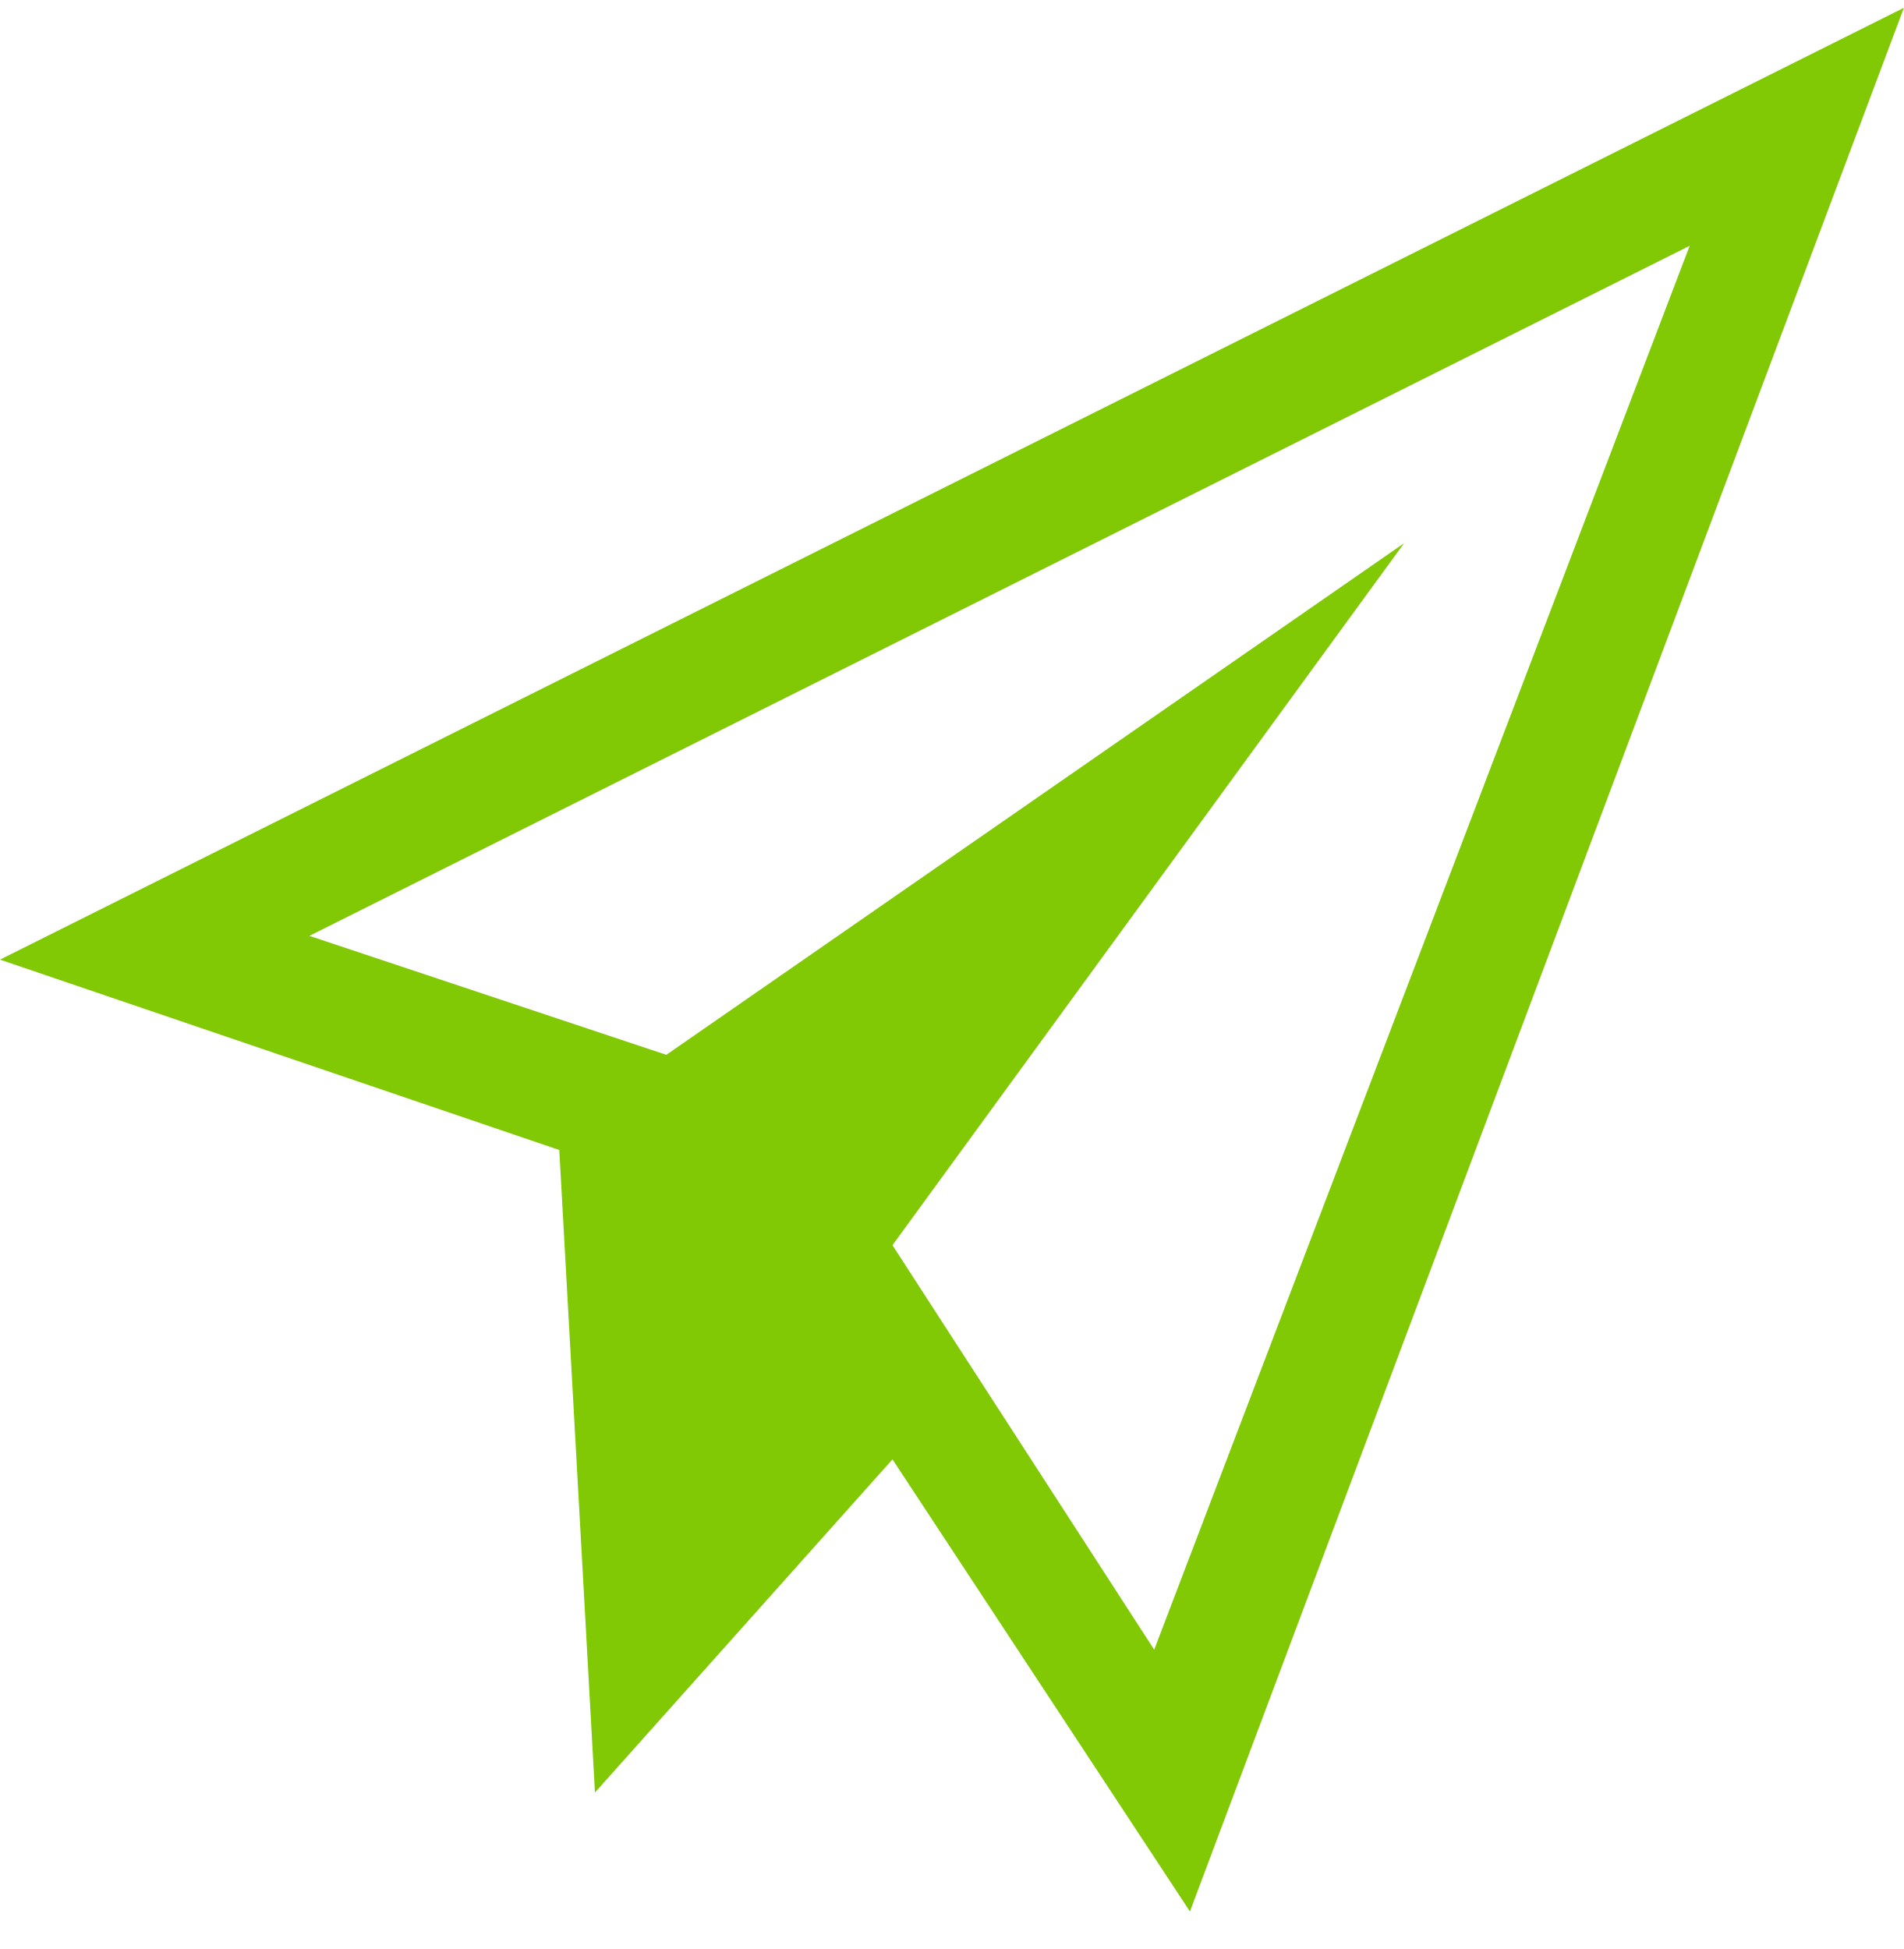
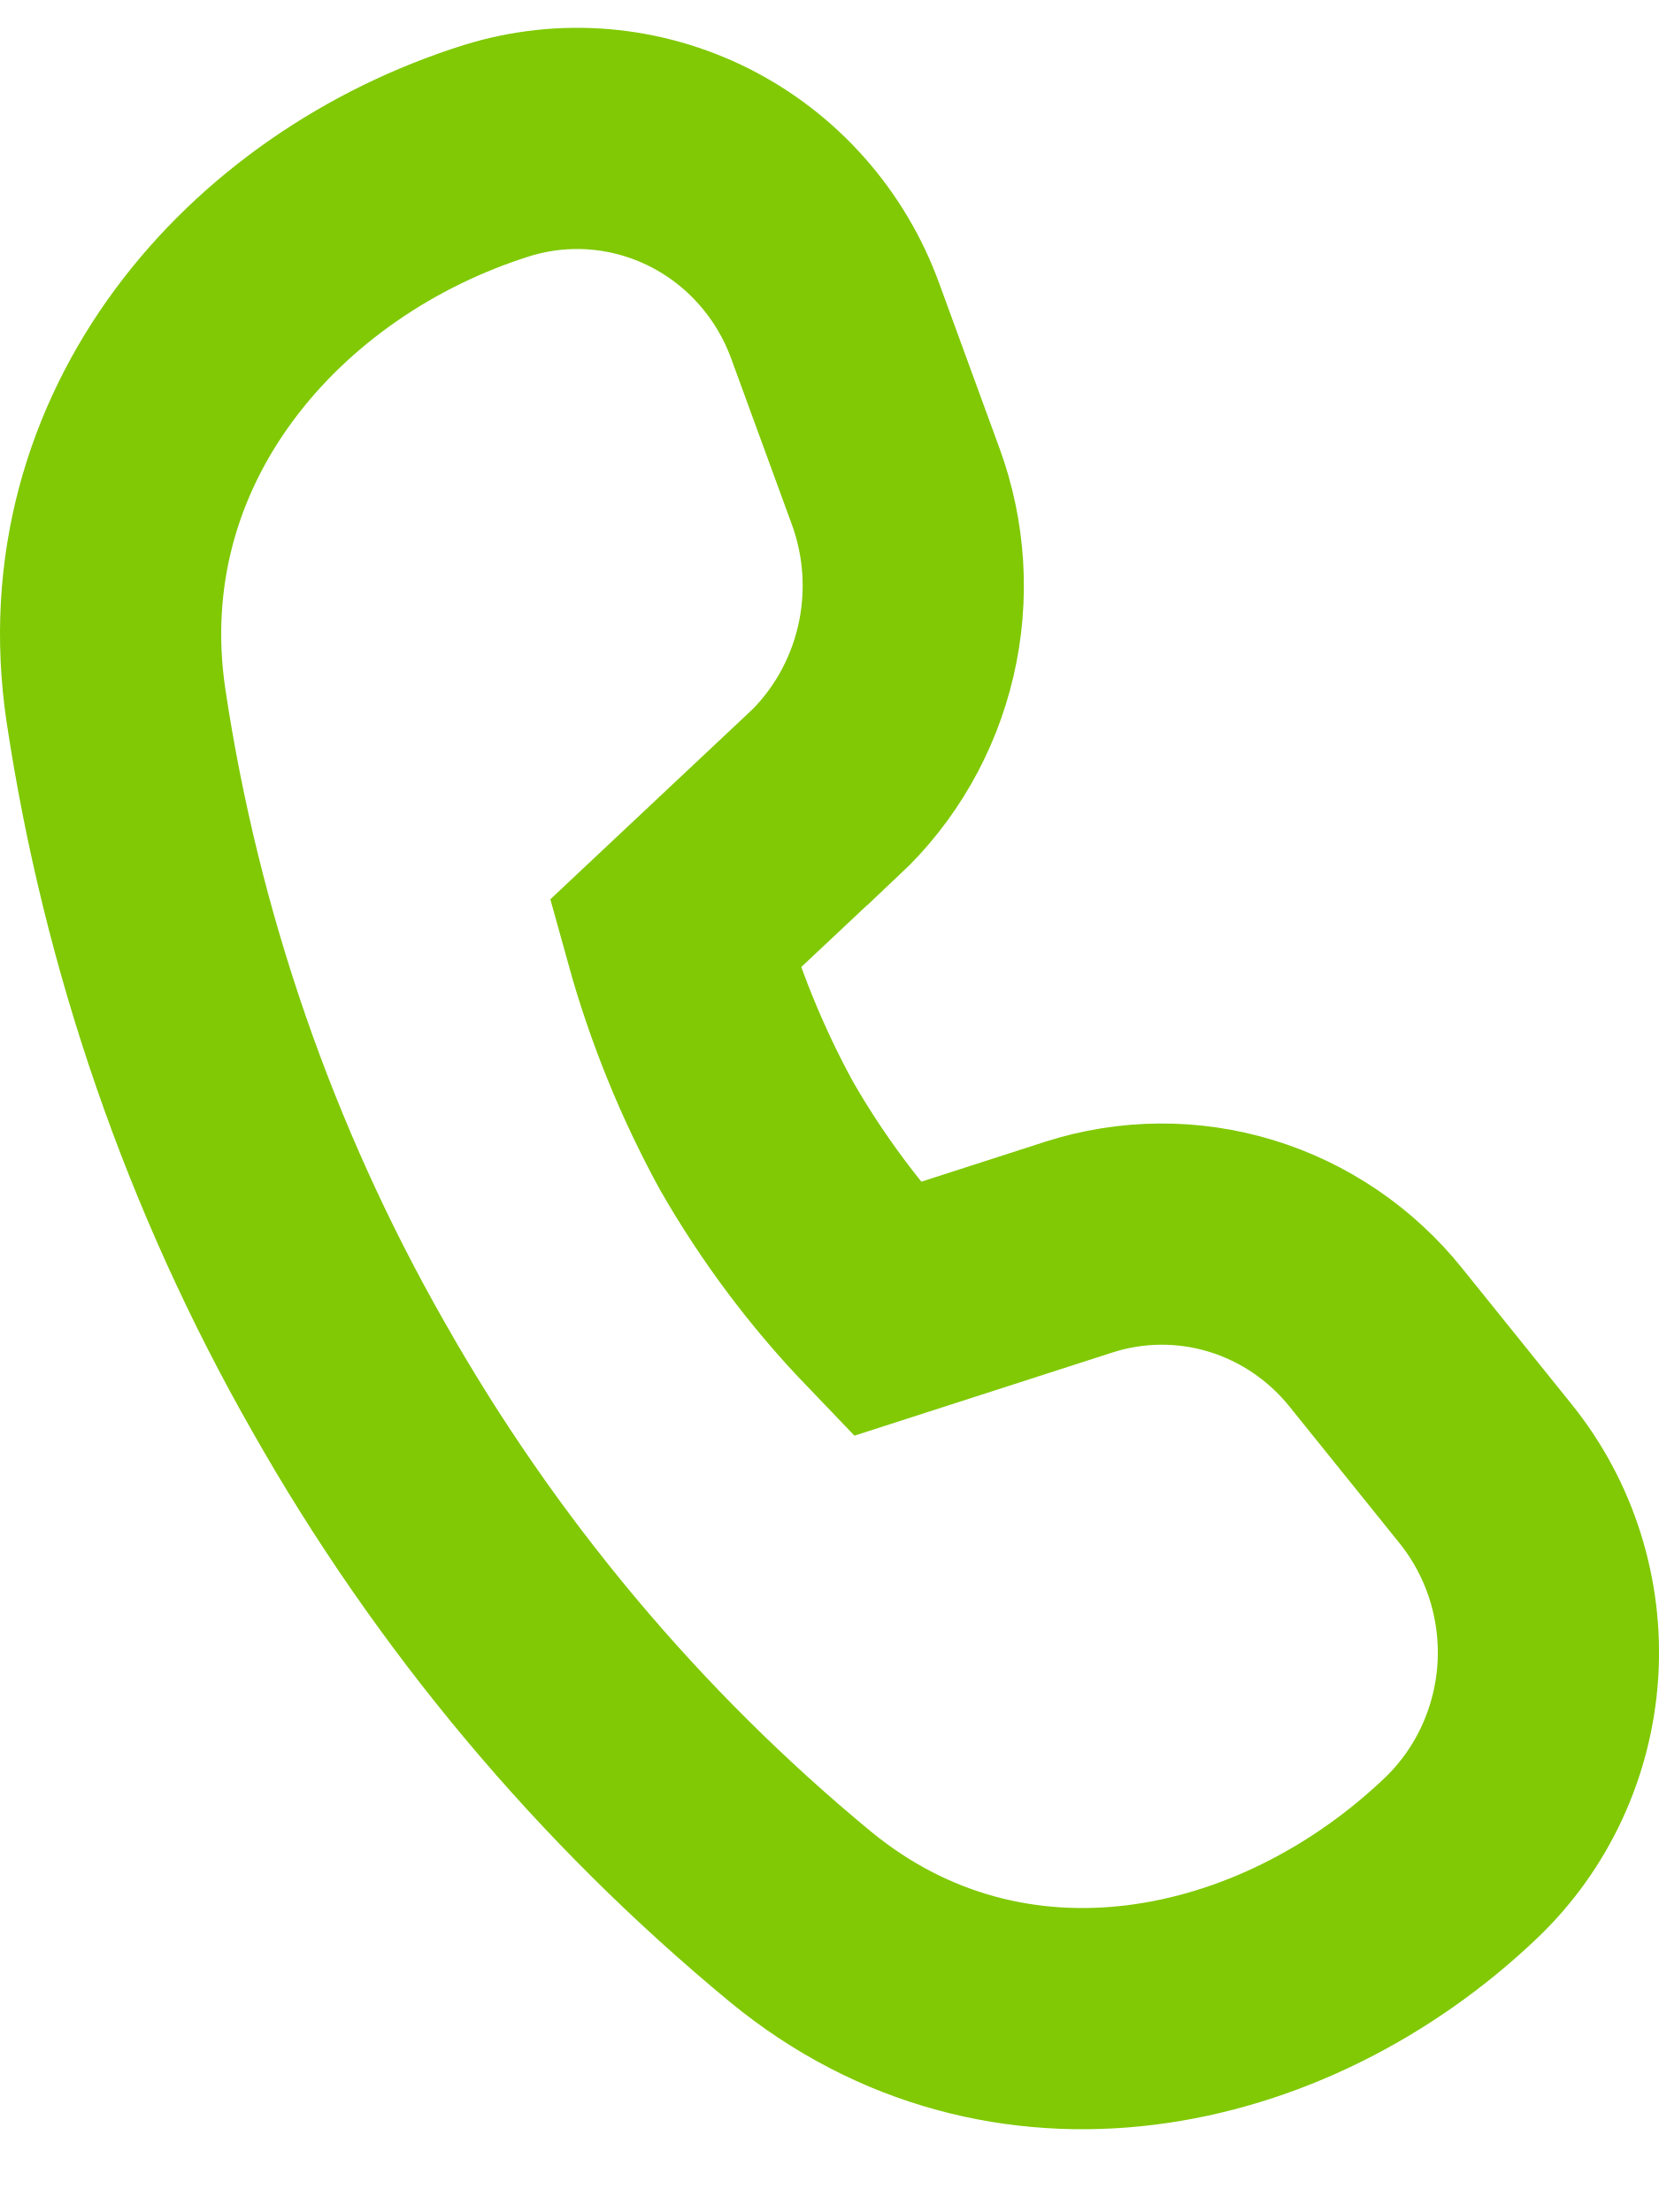
- <svg xmlns="http://www.w3.org/2000/svg" width="42" height="43" viewBox="0 0 42 43" fill="none">
-   <path d="M42 0.172L0 21.172L12.338 25.372L13.125 39.547L19.688 32.197L26.25 42.172L42 0.172ZM19.688 27.472L30.975 11.984L14.7 23.272L6.825 20.647L37.275 5.422L25.462 36.397L19.688 27.472V27.472Z" fill="#80C904" />
+ <svg xmlns="http://www.w3.org/2000/svg" width="15" height="20" viewBox="0 0 15 20" fill="none">
+   <path d="M7.444 7.184L6.101 8.446C6.277 9.081 6.525 9.693 6.84 10.269C7.167 10.839 7.561 11.365 8.014 11.837L9.754 11.276C10.231 11.123 10.742 11.119 11.221 11.265C11.7 11.411 12.125 11.7 12.441 12.094L13.433 13.326C13.835 13.826 14.036 14.462 13.995 15.107C13.953 15.752 13.673 16.357 13.21 16.799C11.594 18.341 9.104 18.864 7.239 17.332C5.594 15.974 4.209 14.319 3.152 12.451C2.083 10.578 1.369 8.517 1.048 6.376C0.69 3.958 2.383 2.024 4.491 1.362C5.099 1.173 5.754 1.228 6.324 1.515C6.893 1.802 7.333 2.299 7.553 2.906L8.097 4.394C8.273 4.873 8.305 5.393 8.189 5.89C8.073 6.387 7.814 6.838 7.446 7.184H7.444Z" stroke="#80C904" stroke-width="2" />
</svg>
